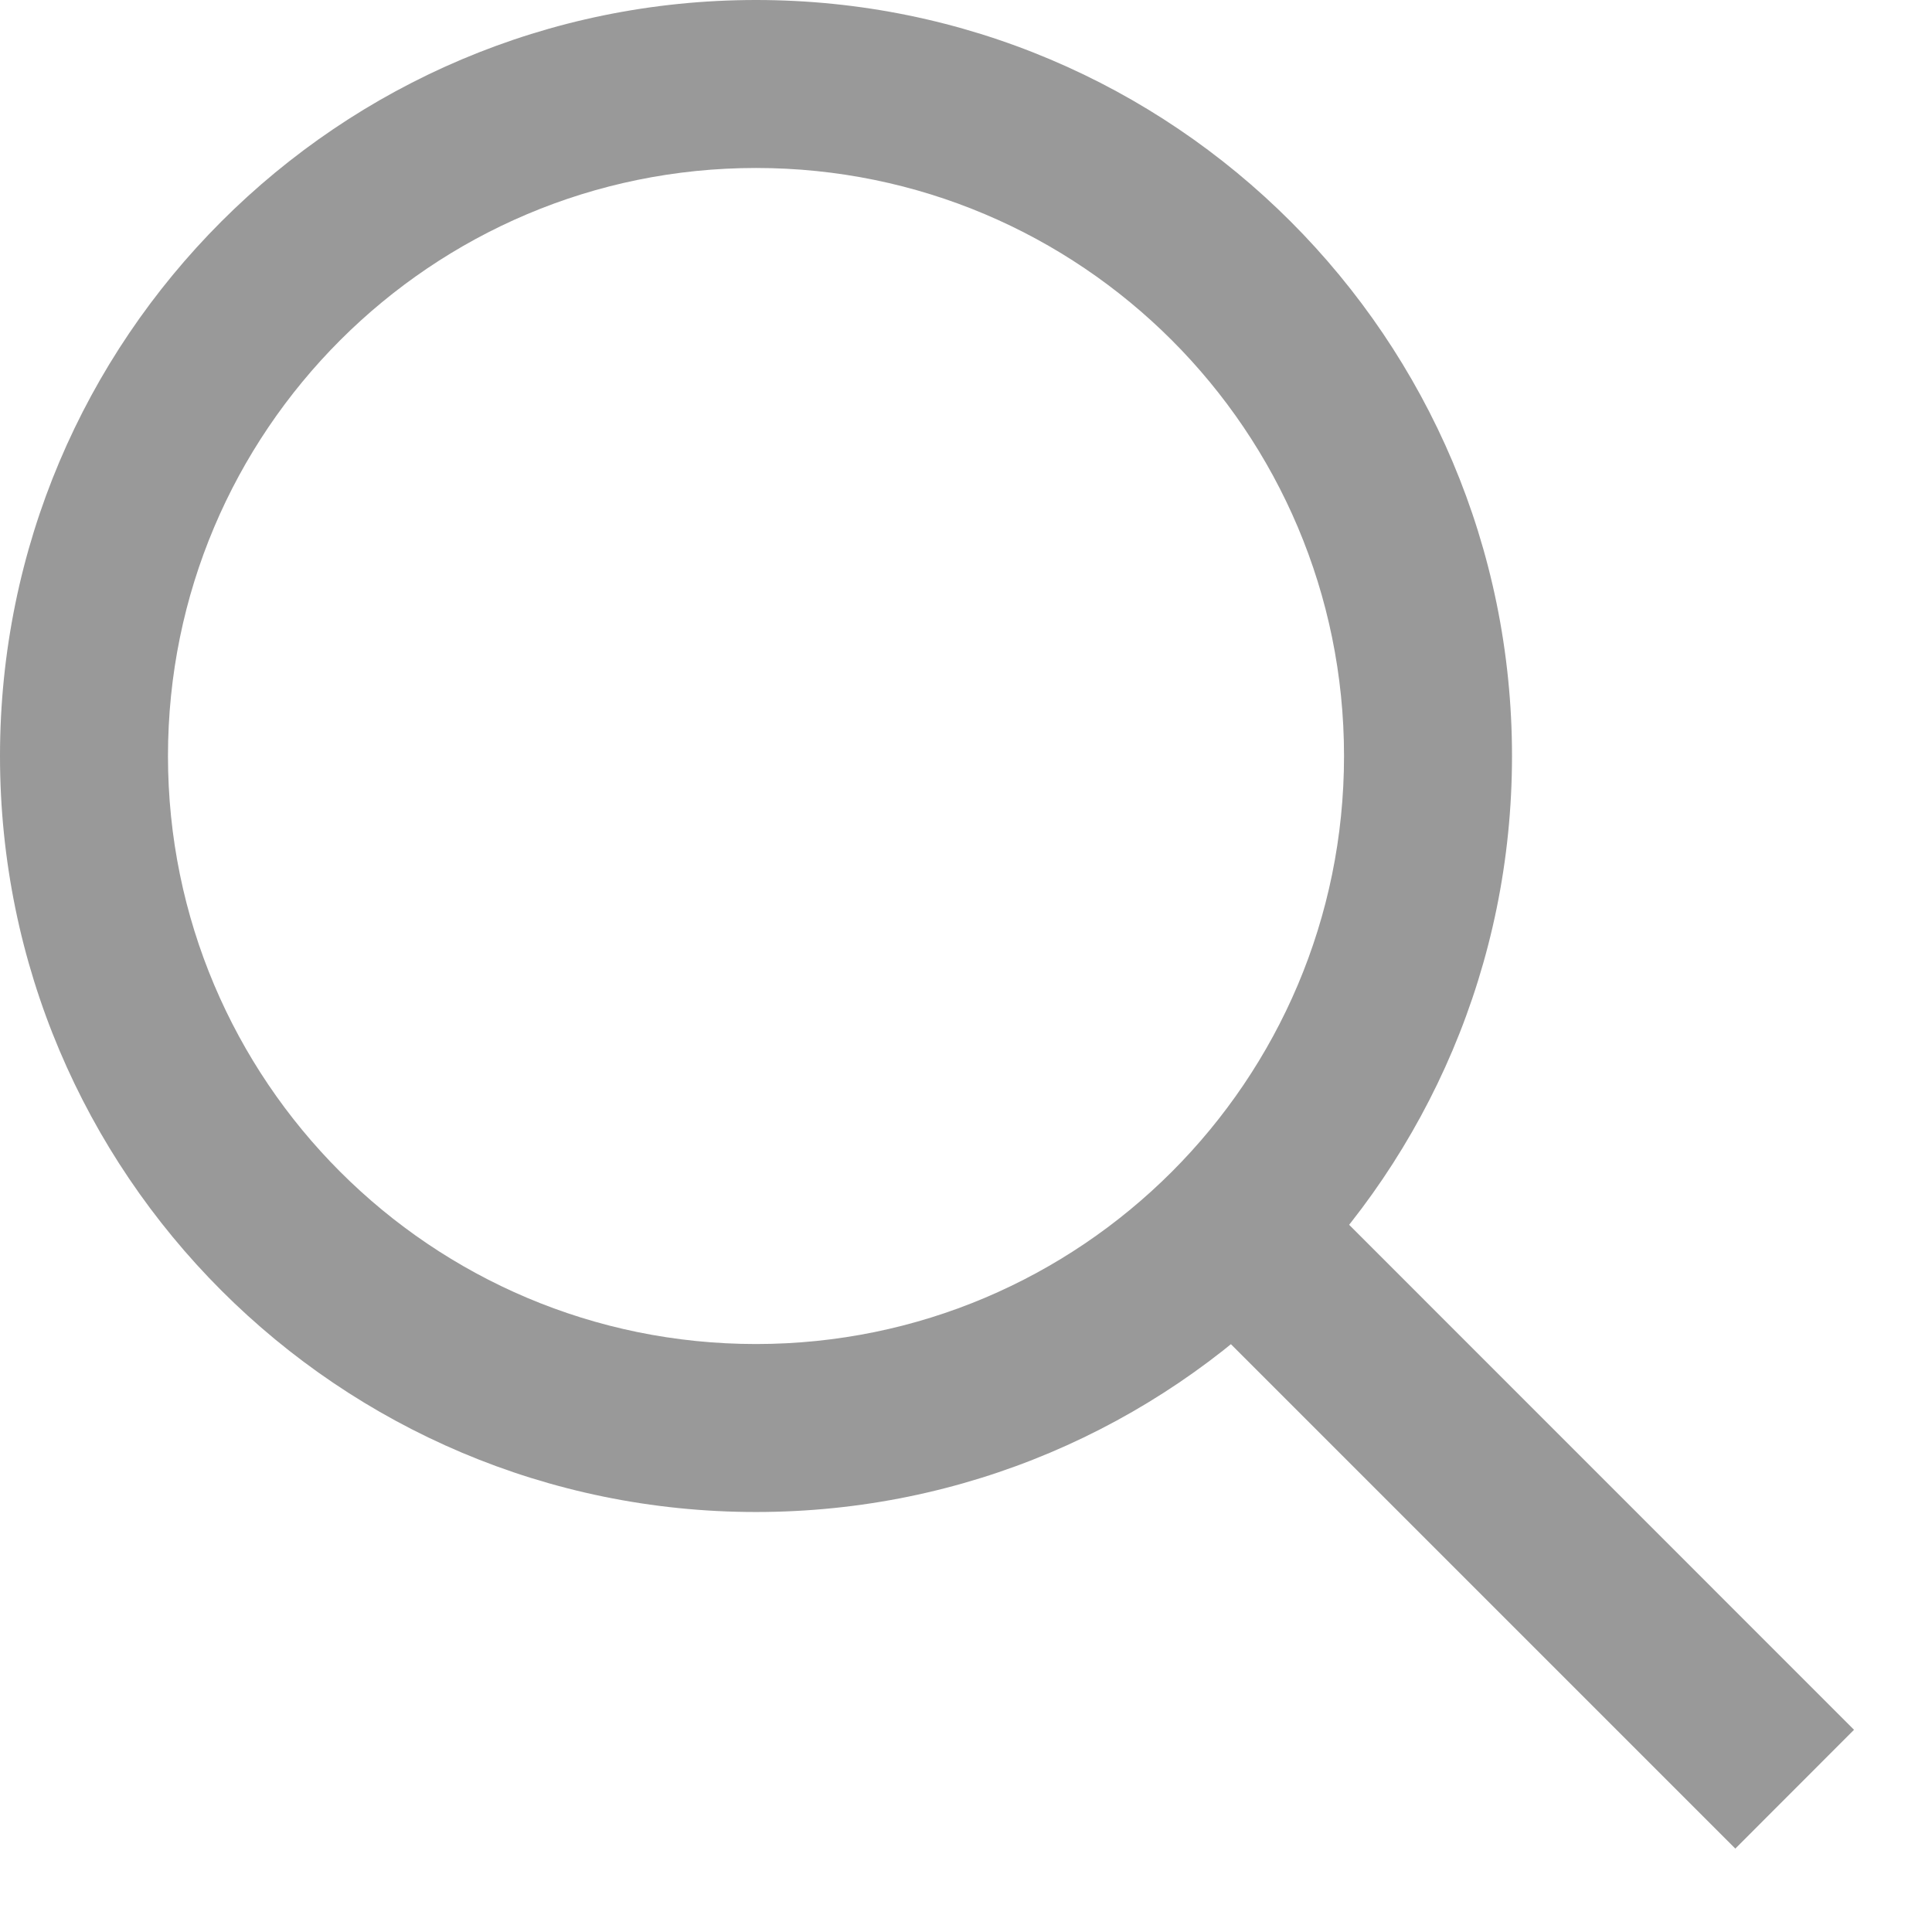
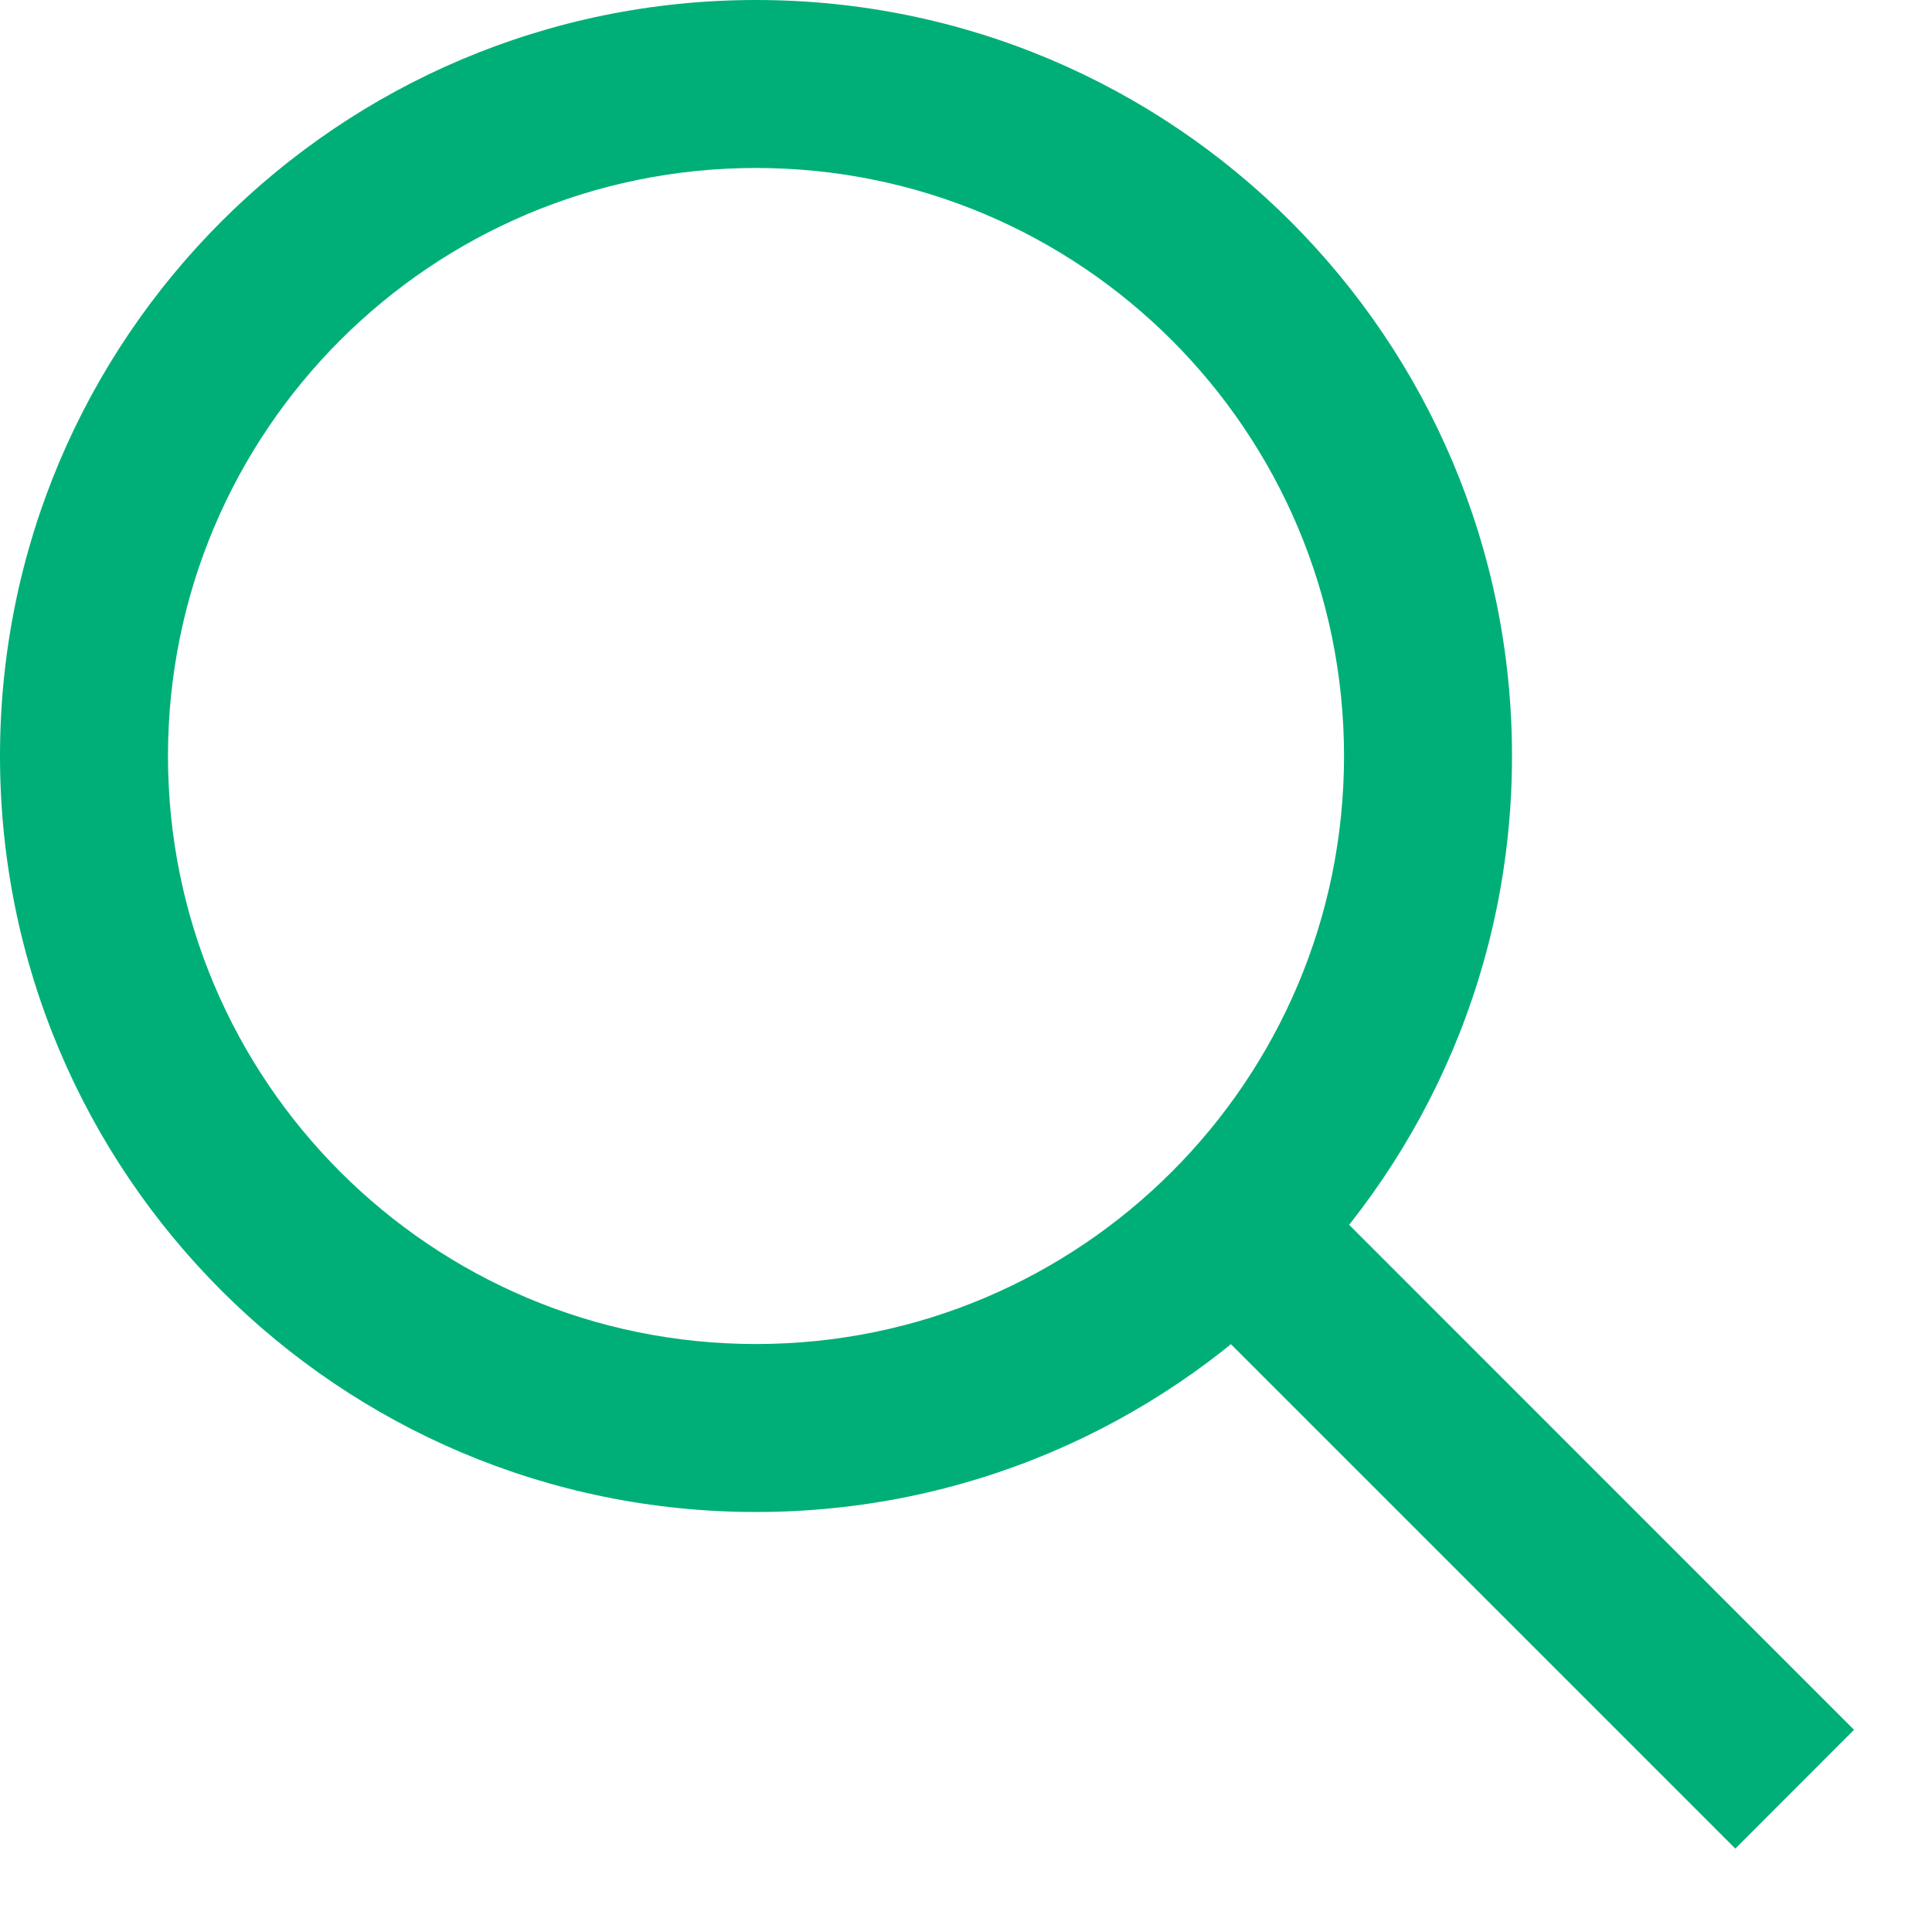
<svg xmlns="http://www.w3.org/2000/svg" t="1587274692590" class="icon" viewBox="0 0 1024 1024" version="1.1" p-id="2154" width="18" height="18">
  <defs>
    <style type="text/css" />
  </defs>
-   <path d="M400.697 801.394A400.668 400.668 0 1 1 400.697 0a400.668 400.668 0 0 1 0 801.394z m0-89.031a311.637 311.637 0 1 0 0-623.332 311.637 311.637 0 0 0 0 623.332z" fill="#999999" p-id="2155" />
-   <path d="M667.904 601.998l314.766 314.823-62.919 62.976-314.823-314.823z" fill="#999999" p-id="2156" />
+   <path d="M400.697 801.394A400.668 400.668 0 1 1 400.697 0a400.668 400.668 0 0 1 0 801.394z m0-89.031a311.637 311.637 0 1 0 0-623.332 311.637 311.637 0 0 0 0 623.332z" fill="#00af77" p-id="2155" />
+   <path d="M667.904 601.998l314.766 314.823-62.919 62.976-314.823-314.823z" fill="#00af77" p-id="2156" />
</svg>
